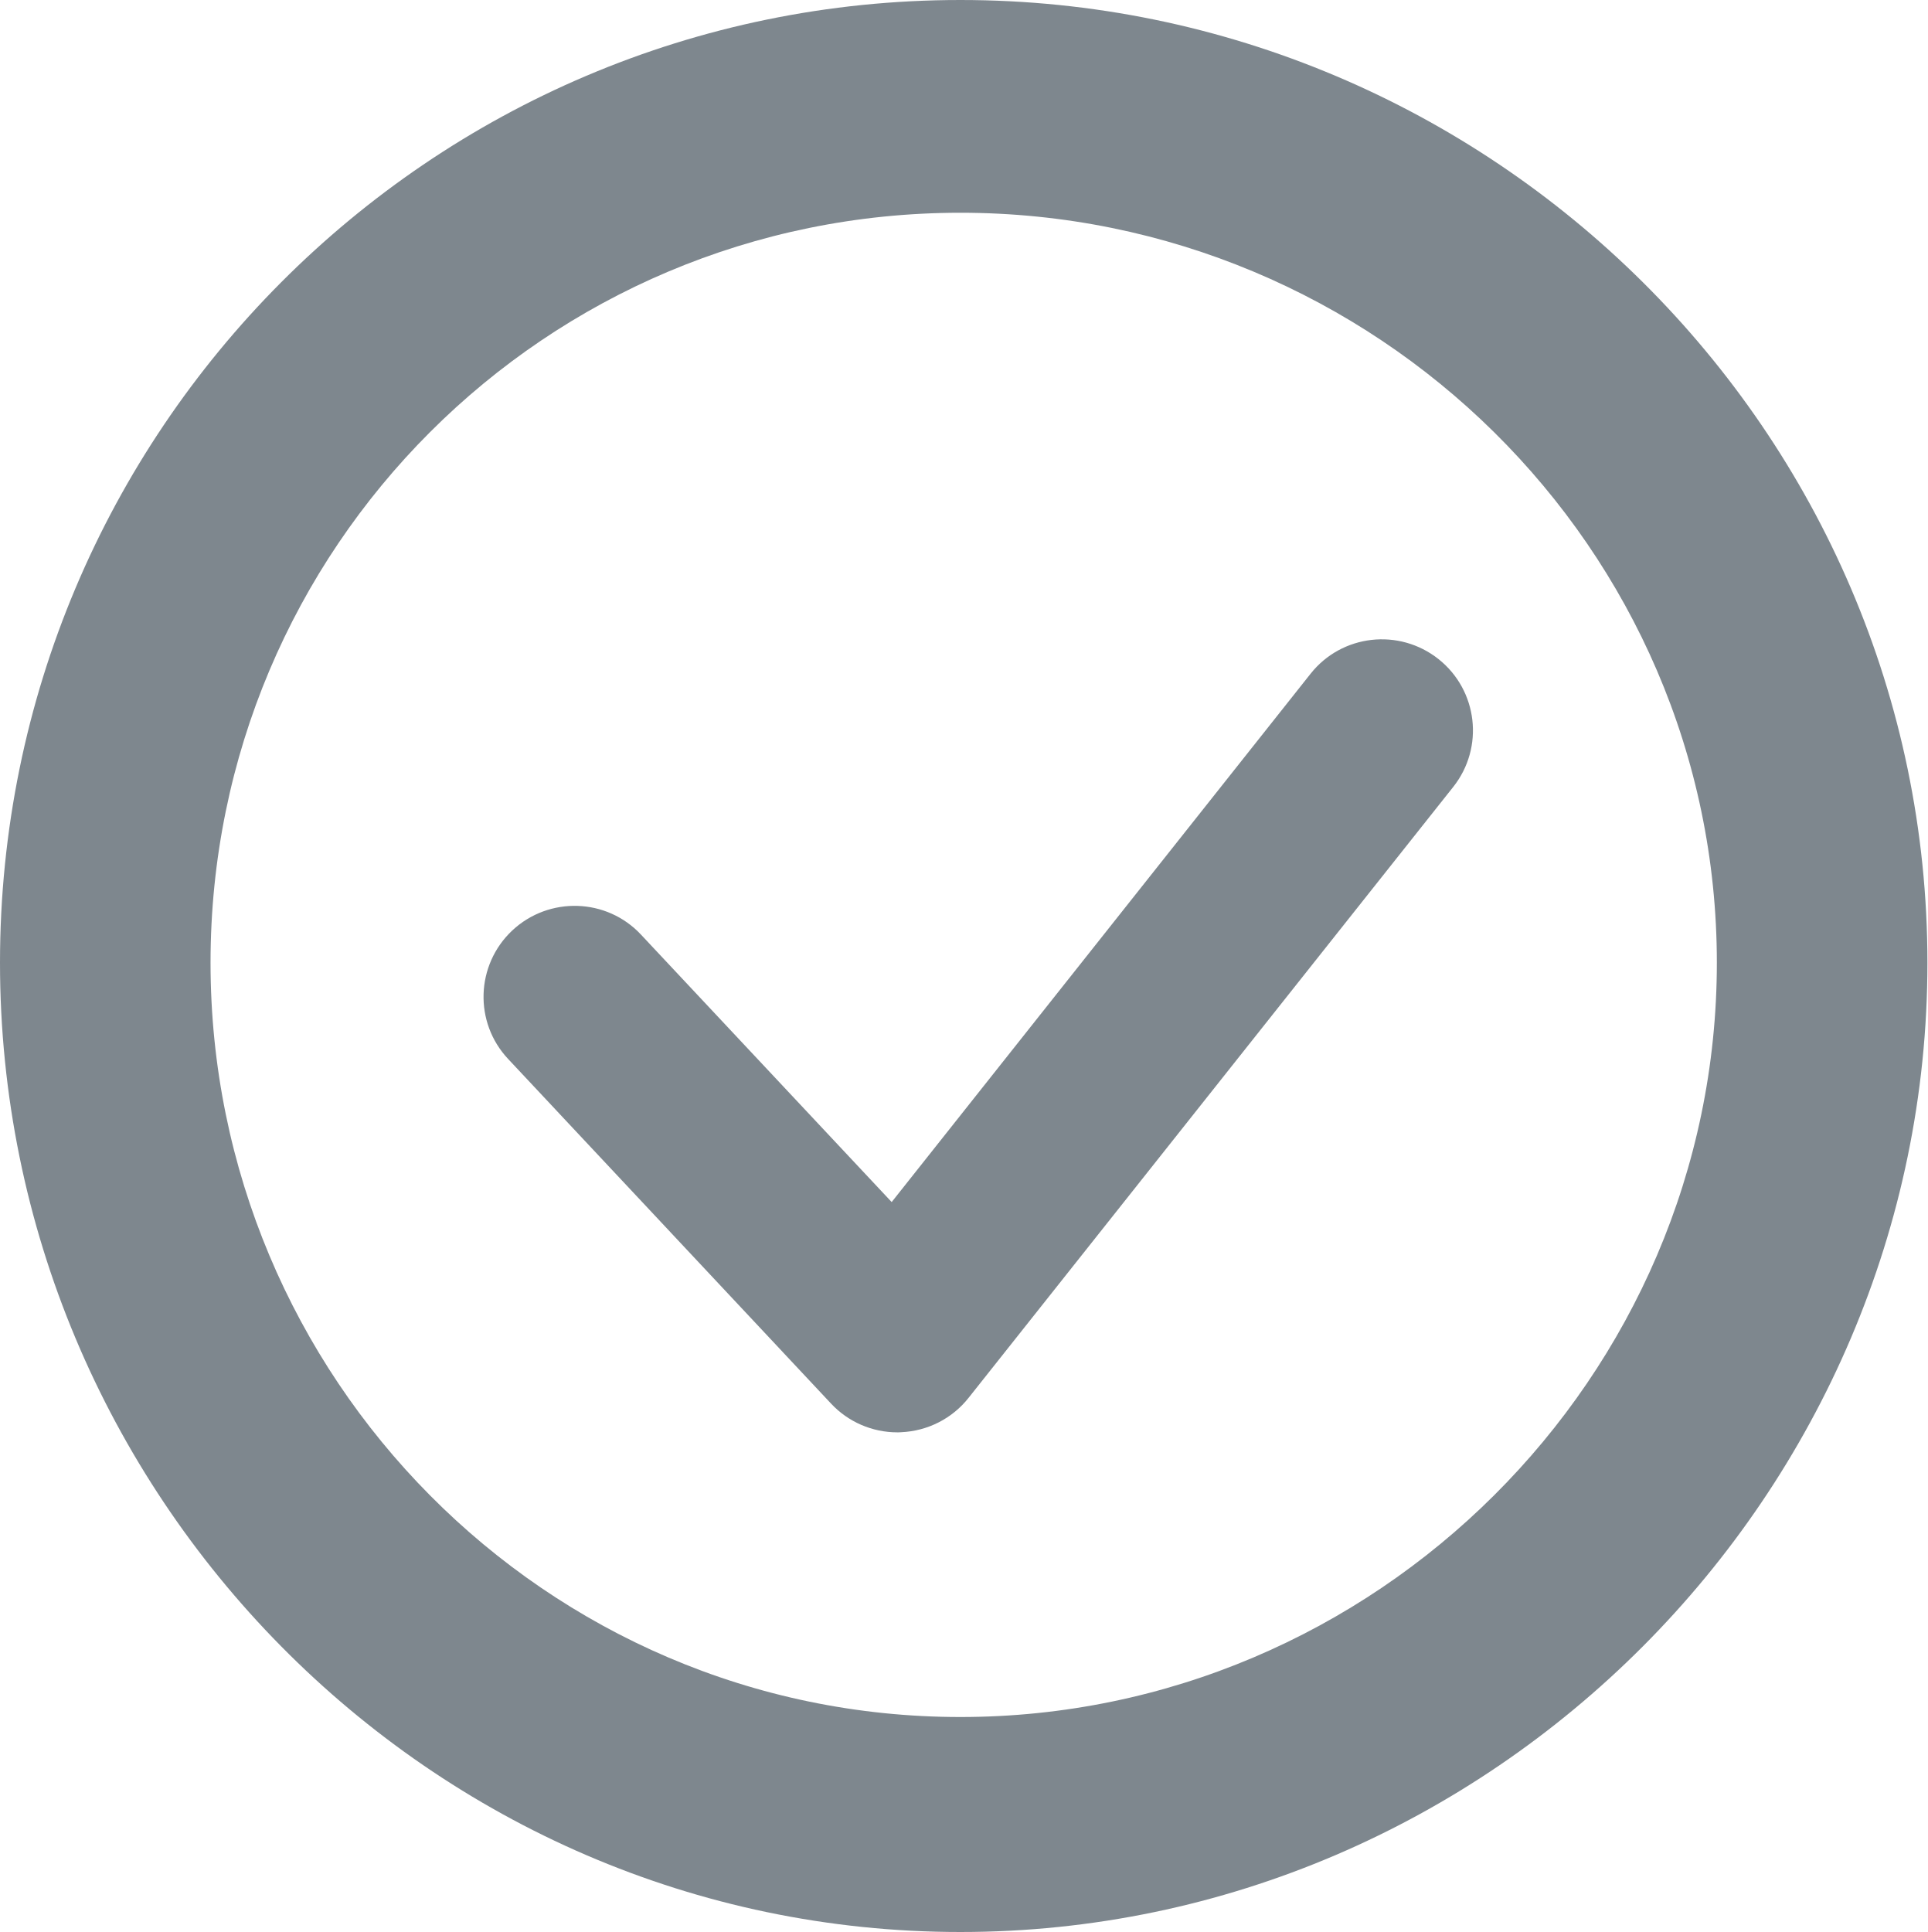
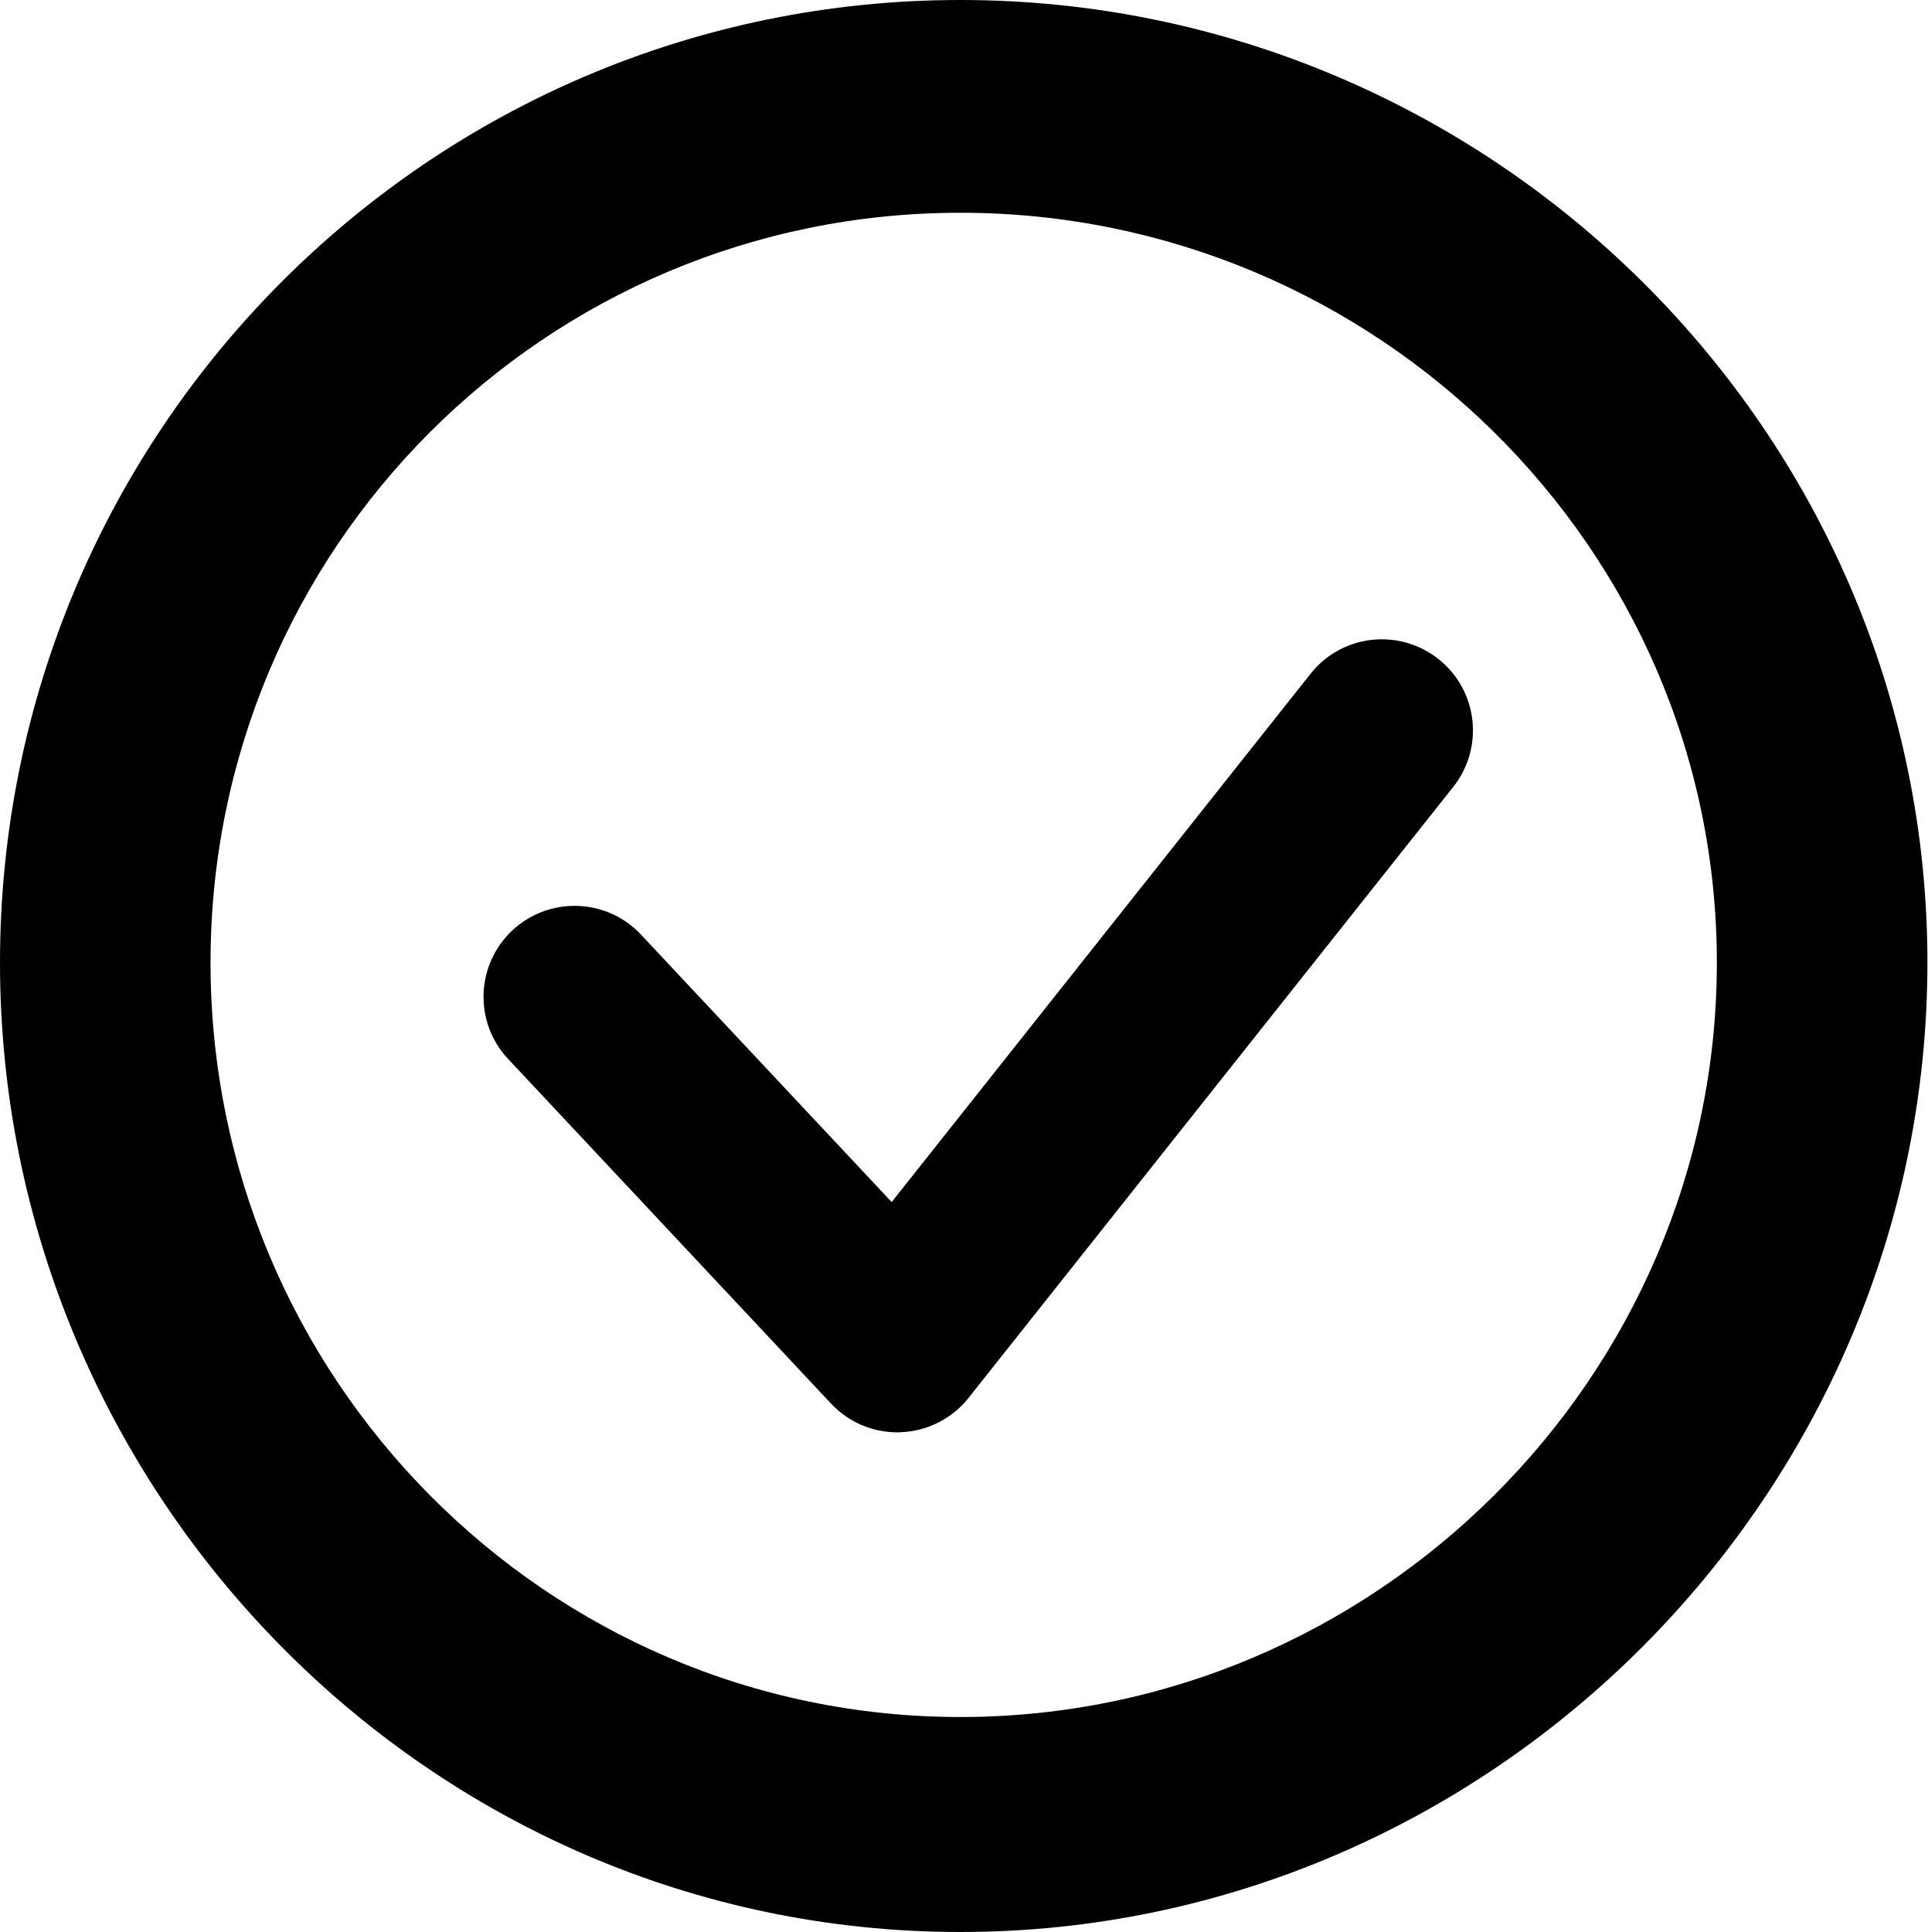
<svg xmlns="http://www.w3.org/2000/svg" version="1.1" id="Layer_1" x="0px" y="0px" width="300px" height="300.691px" viewBox="0 0 300 300.691" enable-background="new 0 0 300 300.691" xml:space="preserve">
-   <path fill="#7E878E" d="M149.486,300.691C66.876,300.691,0,232.422,0,149.829C0,67.219,66.876,0,149.486,0  C232.08,0,300,67.219,300,149.829C300,232.422,232.08,300.691,149.486,300.691L149.486,300.691z M149.486,33.112  c-64.548,0-116.717,52.169-116.717,116.717c0,64.526,52.169,117.402,116.717,117.402c64.526,0,117.739-52.876,117.739-117.402  C267.226,85.281,214.013,33.112,149.486,33.112L149.486,33.112z M226.195,122.472l-75.426,95.07  c-2.551,3.242-6.401,5.189-10.513,5.363c-0.186,0.021-0.392,0.021-0.582,0.021c-3.905,0-7.652-1.609-10.339-4.492l-50.233-53.605  c-5.363-5.699-5.069-14.652,0.631-20.014c5.716-5.341,14.69-5.069,20.031,0.642l39.023,41.628l65.195-82.218  c4.862-6.146,13.781-7.152,19.917-2.29C230.024,107.438,231.058,116.342,226.195,122.472L226.195,122.472z" />
+   <path fill="inherit" d="M149.486,300.691C66.876,300.691,0,232.422,0,149.829C0,67.219,66.876,0,149.486,0  C232.08,0,300,67.219,300,149.829C300,232.422,232.08,300.691,149.486,300.691L149.486,300.691z M149.486,33.112  c-64.548,0-116.717,52.169-116.717,116.717c0,64.526,52.169,117.402,116.717,117.402c64.526,0,117.739-52.876,117.739-117.402  C267.226,85.281,214.013,33.112,149.486,33.112L149.486,33.112z M226.195,122.472l-75.426,95.07  c-2.551,3.242-6.401,5.189-10.513,5.363c-0.186,0.021-0.392,0.021-0.582,0.021c-3.905,0-7.652-1.609-10.339-4.492l-50.233-53.605  c-5.363-5.699-5.069-14.652,0.631-20.014c5.716-5.341,14.69-5.069,20.031,0.642l39.023,41.628l65.195-82.218  c4.862-6.146,13.781-7.152,19.917-2.29C230.024,107.438,231.058,116.342,226.195,122.472L226.195,122.472z" />
</svg>
